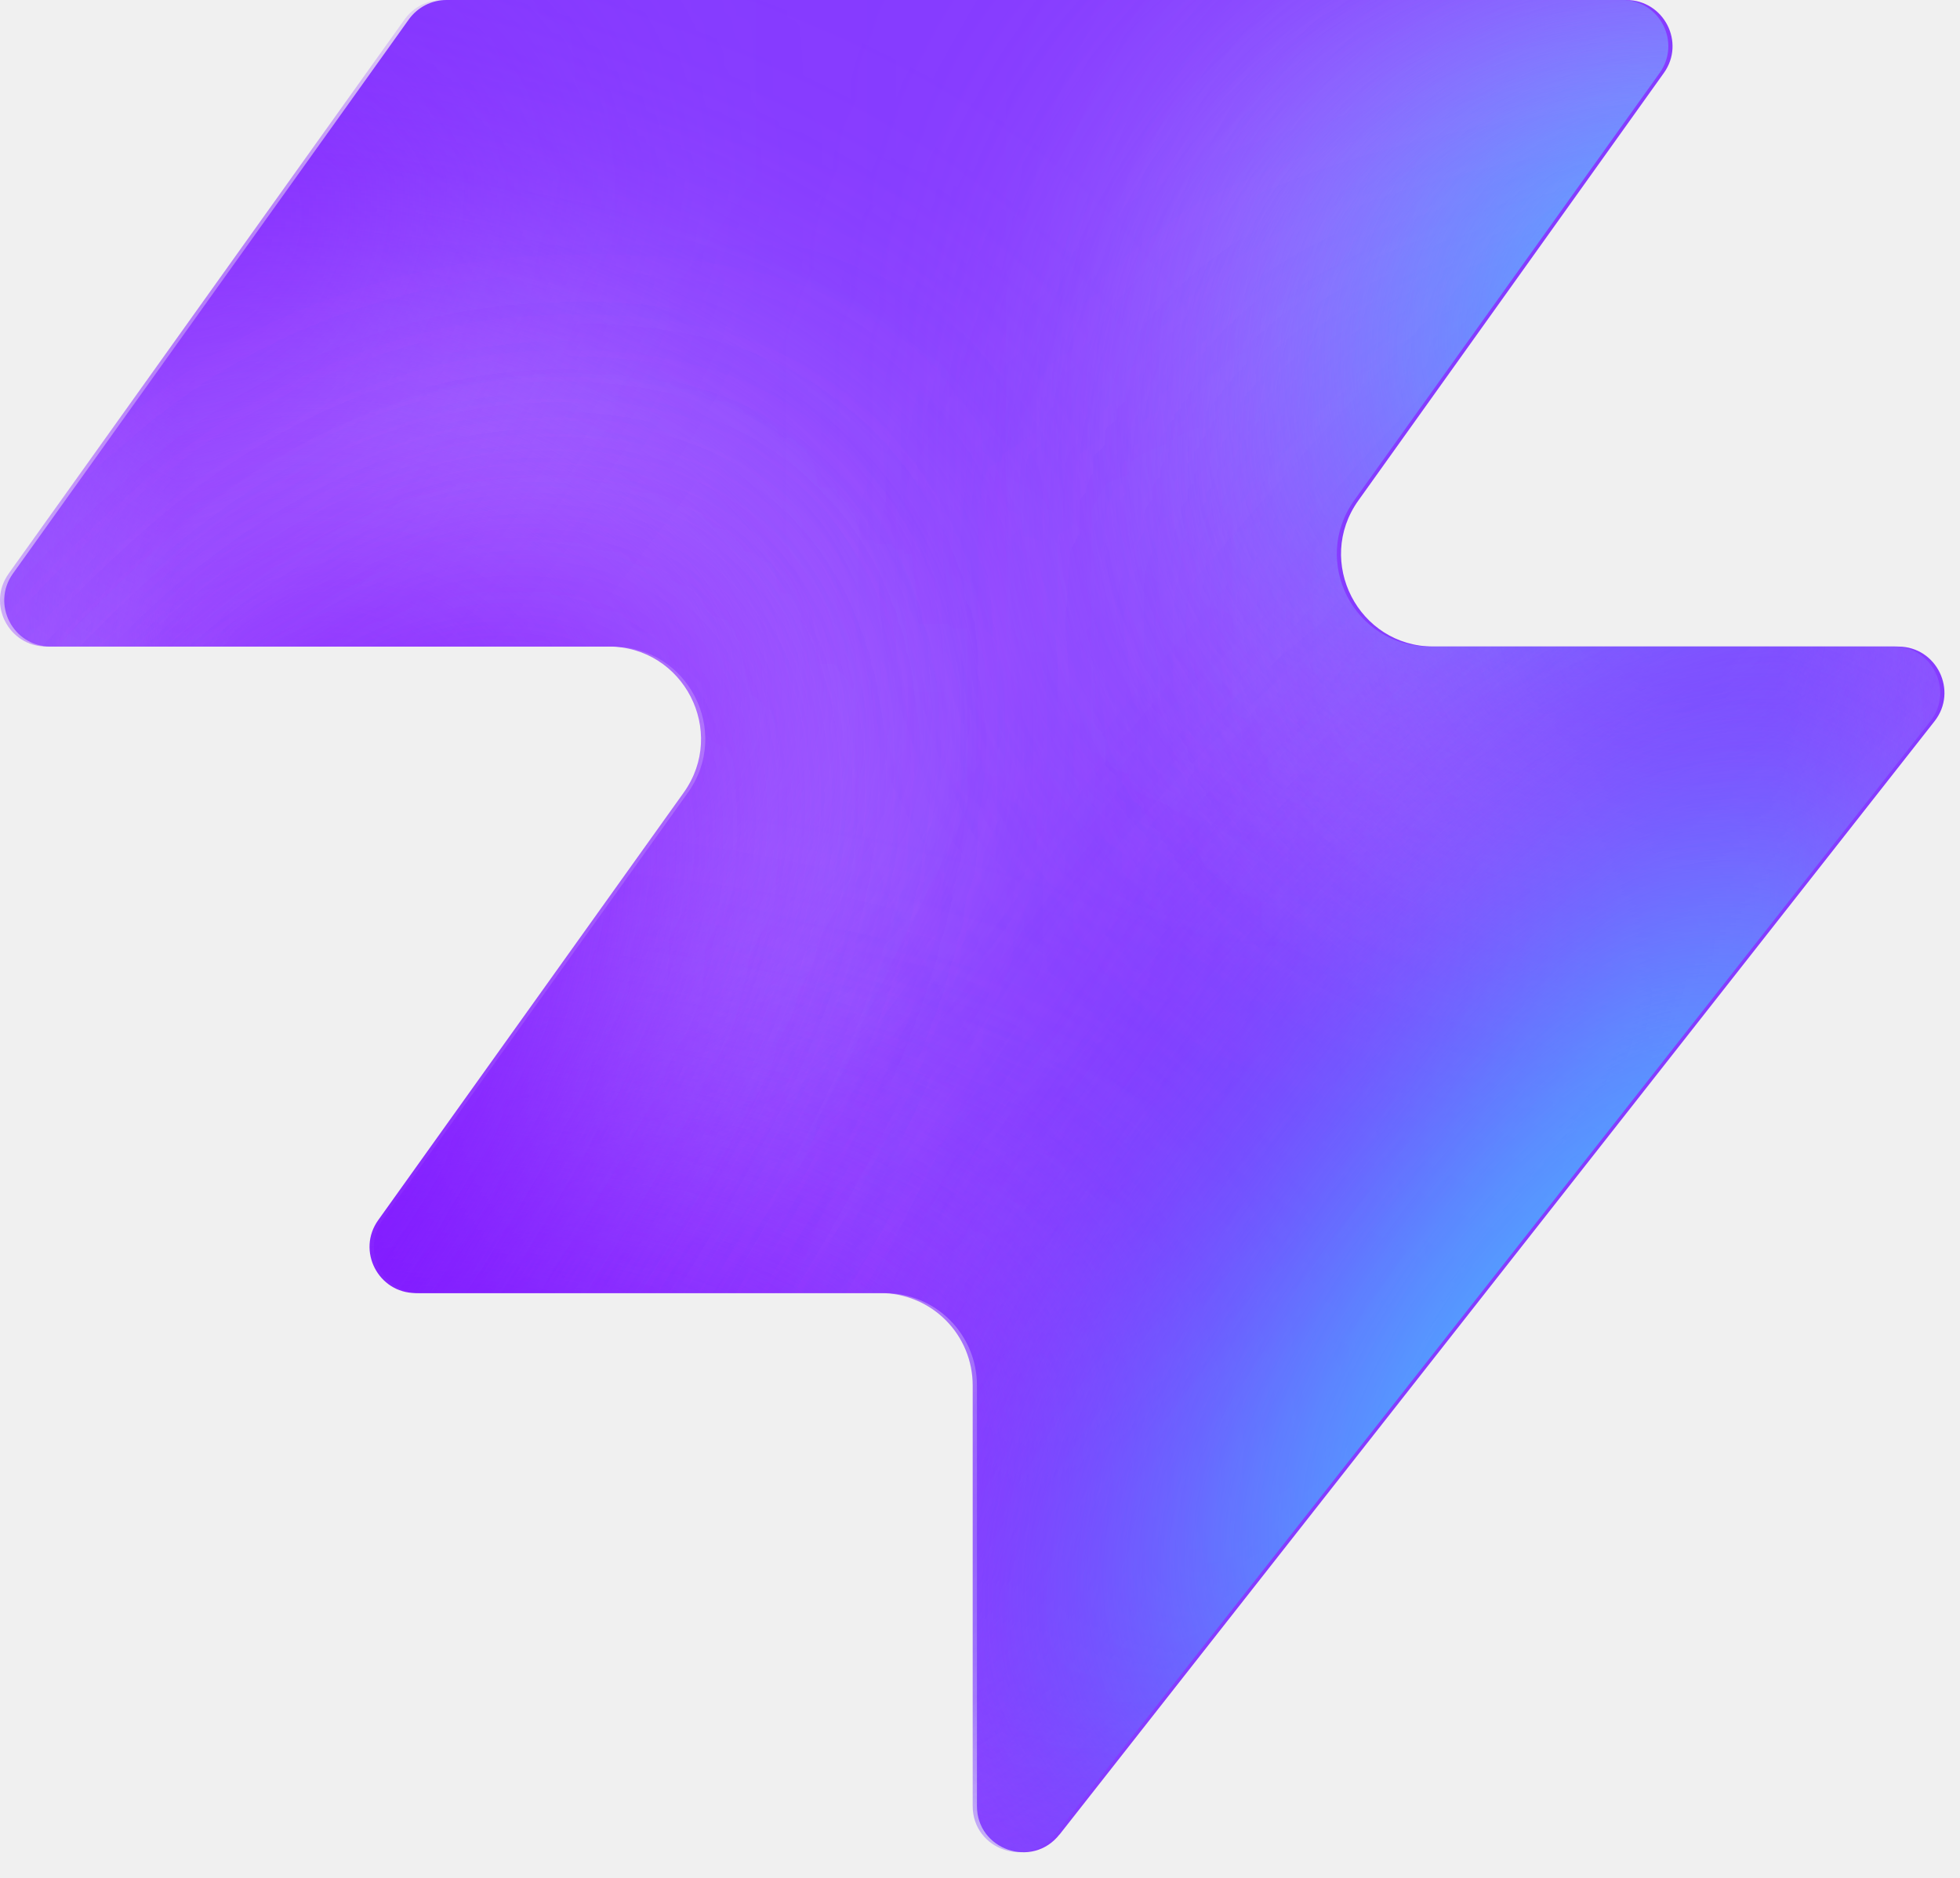
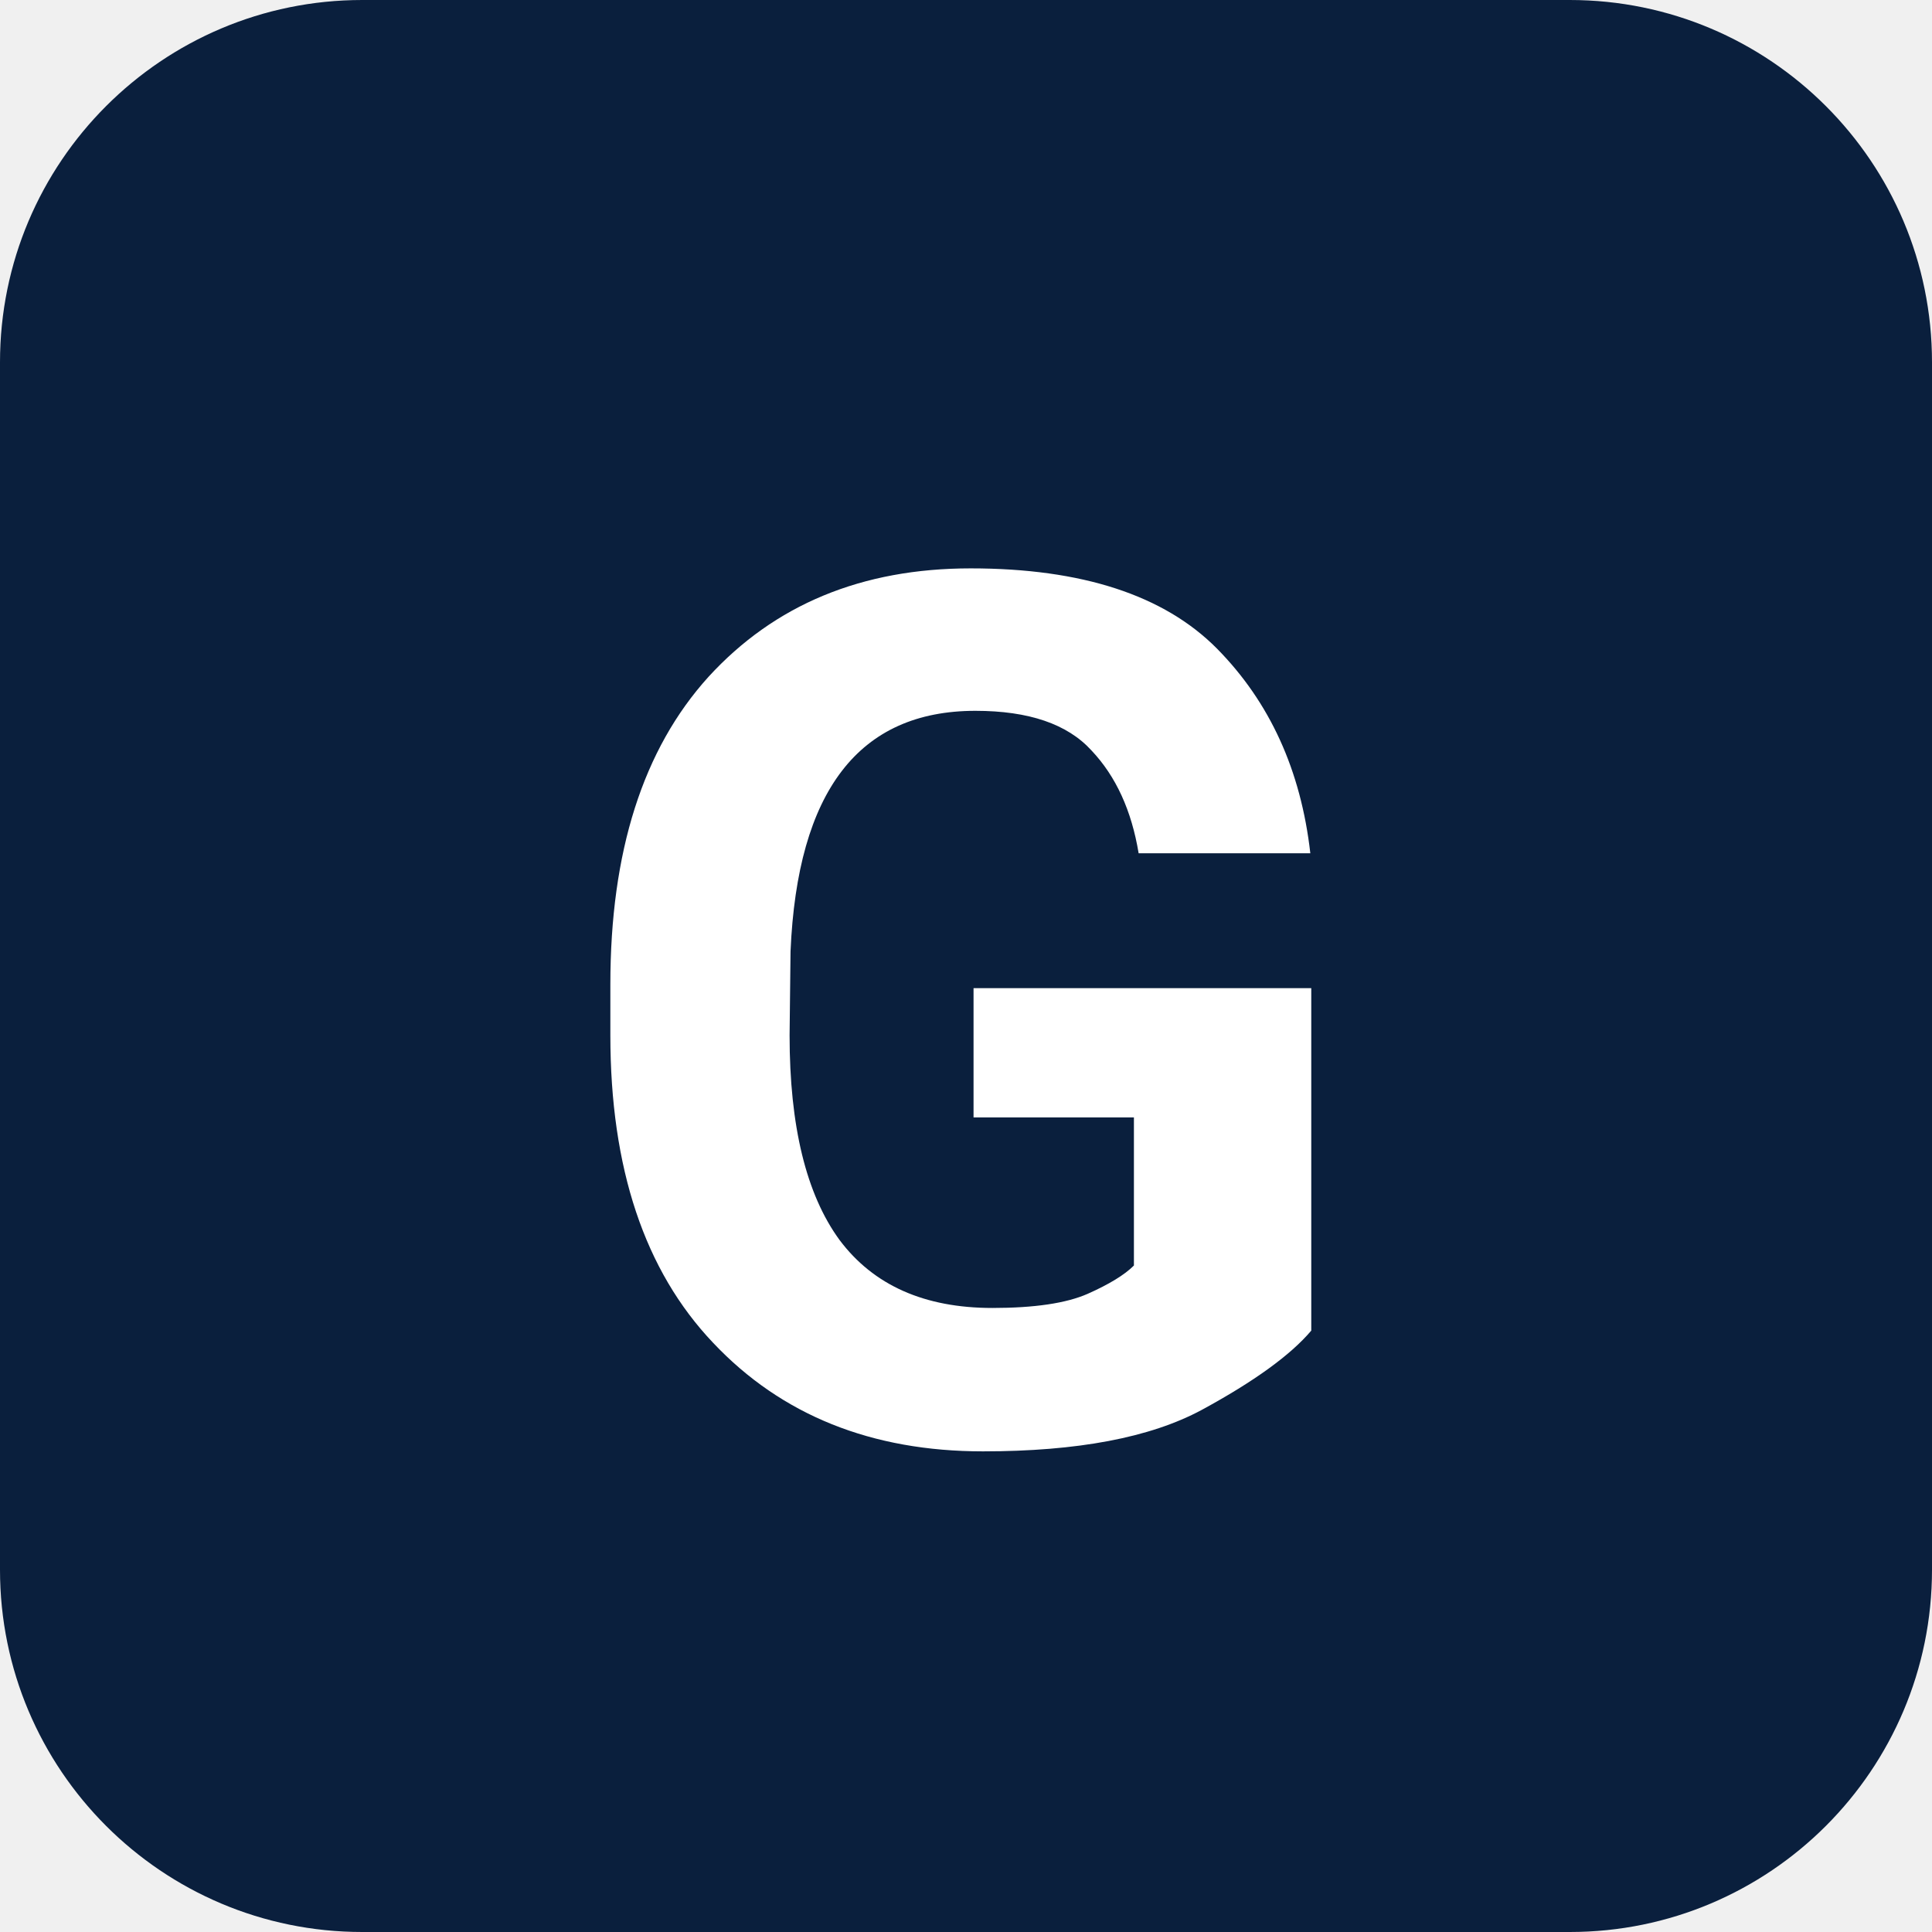
- <svg xmlns="http://www.w3.org/2000/svg" width="48" height="46" fill="none" viewBox="0 0 48 46">
-   <path fill="#863bff" d="M25.946 44.938c-.664.845-2.021.375-2.021-.698V33.937a2.26 2.26 0 0 0-2.262-2.262H10.287c-.92 0-1.456-1.04-.92-1.788l7.48-10.471c1.07-1.497 0-3.578-1.842-3.578H1.237c-.92 0-1.456-1.04-.92-1.788L10.013.474c.214-.297.556-.474.92-.474h28.894c.92 0 1.456 1.04.92 1.788l-7.48 10.471c-1.07 1.498 0 3.579 1.842 3.579h11.377c.943 0 1.473 1.088.89 1.83L25.947 44.94z" style="fill:#863bff;fill:color(display-p3 .525 .23 1);fill-opacity:1" />
-   <mask id="a" width="48" height="46" x="0" y="0" maskUnits="userSpaceOnUse" style="mask-type:alpha">
-     <path fill="#000" d="M25.842 44.938c-.664.844-2.021.375-2.021-.698V33.937a2.26 2.26 0 0 0-2.262-2.262H10.183c-.92 0-1.456-1.04-.92-1.788l7.48-10.471c1.07-1.498 0-3.579-1.842-3.579H1.133c-.92 0-1.456-1.04-.92-1.787L9.91.473c.214-.297.556-.474.92-.474h28.894c.92 0 1.456 1.04.92 1.788l-7.48 10.471c-1.07 1.498 0 3.578 1.842 3.578h11.377c.943 0 1.473 1.088.89 1.832L25.843 44.94z" style="fill:#000;fill-opacity:1" />
-   </mask>
-   <g mask="url(#a)">
-     <g filter="url(#b)">
-       <ellipse cx="5.508" cy="14.704" fill="#ede6ff" rx="5.508" ry="14.704" style="fill:#ede6ff;fill:color(display-p3 .927 .903 1);fill-opacity:1" transform="matrix(.00324 1 1 -.00324 -4.47 31.516)" />
-     </g>
-     <g filter="url(#c)">
-       <ellipse cx="10.399" cy="29.851" fill="#ede6ff" rx="10.399" ry="29.851" style="fill:#ede6ff;fill:color(display-p3 .927 .903 1);fill-opacity:1" transform="matrix(.00324 1 1 -.00324 -39.328 7.883)" />
-     </g>
-     <g filter="url(#d)">
-       <ellipse cx="5.508" cy="30.487" fill="#7e14ff" rx="5.508" ry="30.487" style="fill:#7e14ff;fill:color(display-p3 .492 .077 1);fill-opacity:1" transform="rotate(89.814 -25.913 -14.639)scale(1 -1)" />
-     </g>
-     <g filter="url(#e)">
-       <ellipse cx="5.508" cy="30.599" fill="#7e14ff" rx="5.508" ry="30.599" style="fill:#7e14ff;fill:color(display-p3 .492 .077 1);fill-opacity:1" transform="rotate(89.814 -32.644 -3.334)scale(1 -1)" />
-     </g>
-     <g filter="url(#f)">
-       <ellipse cx="5.508" cy="30.599" fill="#7e14ff" rx="5.508" ry="30.599" style="fill:#7e14ff;fill:color(display-p3 .492 .077 1);fill-opacity:1" transform="matrix(.00324 1 1 -.00324 -34.34 30.47)" />
-     </g>
-     <g filter="url(#g)">
-       <ellipse cx="14.072" cy="22.078" fill="#ede6ff" rx="14.072" ry="22.078" style="fill:#ede6ff;fill:color(display-p3 .927 .903 1);fill-opacity:1" transform="rotate(93.35 24.506 48.493)scale(-1 1)" />
-     </g>
-     <g filter="url(#h)">
-       <ellipse cx="3.47" cy="21.501" fill="#7e14ff" rx="3.47" ry="21.501" style="fill:#7e14ff;fill:color(display-p3 .492 .077 1);fill-opacity:1" transform="rotate(89.009 28.708 47.59)scale(-1 1)" />
-     </g>
-     <g filter="url(#i)">
-       <ellipse cx="3.47" cy="21.501" fill="#7e14ff" rx="3.47" ry="21.501" style="fill:#7e14ff;fill:color(display-p3 .492 .077 1);fill-opacity:1" transform="rotate(89.009 28.708 47.59)scale(-1 1)" />
-     </g>
-     <g filter="url(#j)">
-       <ellipse cx=".387" cy="8.972" fill="#7e14ff" rx="4.407" ry="29.108" style="fill:#7e14ff;fill:color(display-p3 .492 .077 1);fill-opacity:1" transform="rotate(39.51 .387 8.972)" />
-     </g>
-     <g filter="url(#k)">
-       <ellipse cx="47.523" cy="-6.092" fill="#7e14ff" rx="4.407" ry="29.108" style="fill:#7e14ff;fill:color(display-p3 .492 .077 1);fill-opacity:1" transform="rotate(37.892 47.523 -6.092)" />
-     </g>
-     <g filter="url(#l)">
-       <ellipse cx="41.412" cy="6.333" fill="#47bfff" rx="5.971" ry="9.665" style="fill:#47bfff;fill:color(display-p3 .28 .748 1);fill-opacity:1" transform="rotate(37.892 41.412 6.333)" />
-     </g>
-     <g filter="url(#m)">
-       <ellipse cx="-1.879" cy="38.332" fill="#7e14ff" rx="4.407" ry="29.108" style="fill:#7e14ff;fill:color(display-p3 .492 .077 1);fill-opacity:1" transform="rotate(37.892 -1.88 38.332)" />
-     </g>
-     <g filter="url(#n)">
-       <ellipse cx="-1.879" cy="38.332" fill="#7e14ff" rx="4.407" ry="29.108" style="fill:#7e14ff;fill:color(display-p3 .492 .077 1);fill-opacity:1" transform="rotate(37.892 -1.88 38.332)" />
-     </g>
-     <g filter="url(#o)">
-       <ellipse cx="35.651" cy="29.907" fill="#7e14ff" rx="4.407" ry="29.108" style="fill:#7e14ff;fill:color(display-p3 .492 .077 1);fill-opacity:1" transform="rotate(37.892 35.651 29.907)" />
-     </g>
-     <g filter="url(#p)">
-       <ellipse cx="38.418" cy="32.4" fill="#47bfff" rx="5.971" ry="15.297" style="fill:#47bfff;fill:color(display-p3 .28 .748 1);fill-opacity:1" transform="rotate(37.892 38.418 32.4)" />
-     </g>
-   </g>
-   <defs>
-     <filter id="b" width="60.045" height="41.654" x="-19.77" y="16.149" color-interpolation-filters="sRGB" filterUnits="userSpaceOnUse">
-       <feFlood flood-opacity="0" result="BackgroundImageFix" />
-       <feBlend in="SourceGraphic" in2="BackgroundImageFix" result="shape" />
-       <feGaussianBlur result="effect1_foregroundBlur_2002_17158" stdDeviation="7.659" />
-     </filter>
-     <filter id="c" width="90.34" height="51.437" x="-54.613" y="-7.533" color-interpolation-filters="sRGB" filterUnits="userSpaceOnUse">
-       <feFlood flood-opacity="0" result="BackgroundImageFix" />
-       <feBlend in="SourceGraphic" in2="BackgroundImageFix" result="shape" />
-       <feGaussianBlur result="effect1_foregroundBlur_2002_17158" stdDeviation="7.659" />
-     </filter>
-     <filter id="d" width="79.355" height="29.4" x="-49.64" y="2.03" color-interpolation-filters="sRGB" filterUnits="userSpaceOnUse">
-       <feFlood flood-opacity="0" result="BackgroundImageFix" />
-       <feBlend in="SourceGraphic" in2="BackgroundImageFix" result="shape" />
-       <feGaussianBlur result="effect1_foregroundBlur_2002_17158" stdDeviation="4.596" />
-     </filter>
-     <filter id="e" width="79.579" height="29.4" x="-45.045" y="20.029" color-interpolation-filters="sRGB" filterUnits="userSpaceOnUse">
-       <feFlood flood-opacity="0" result="BackgroundImageFix" />
-       <feBlend in="SourceGraphic" in2="BackgroundImageFix" result="shape" />
-       <feGaussianBlur result="effect1_foregroundBlur_2002_17158" stdDeviation="4.596" />
-     </filter>
-     <filter id="f" width="79.579" height="29.4" x="-43.513" y="21.178" color-interpolation-filters="sRGB" filterUnits="userSpaceOnUse">
-       <feFlood flood-opacity="0" result="BackgroundImageFix" />
-       <feBlend in="SourceGraphic" in2="BackgroundImageFix" result="shape" />
-       <feGaussianBlur result="effect1_foregroundBlur_2002_17158" stdDeviation="4.596" />
-     </filter>
-     <filter id="g" width="74.749" height="58.852" x="15.756" y="-17.901" color-interpolation-filters="sRGB" filterUnits="userSpaceOnUse">
-       <feFlood flood-opacity="0" result="BackgroundImageFix" />
-       <feBlend in="SourceGraphic" in2="BackgroundImageFix" result="shape" />
-       <feGaussianBlur result="effect1_foregroundBlur_2002_17158" stdDeviation="7.659" />
-     </filter>
-     <filter id="h" width="61.377" height="25.362" x="23.548" y="2.284" color-interpolation-filters="sRGB" filterUnits="userSpaceOnUse">
-       <feFlood flood-opacity="0" result="BackgroundImageFix" />
-       <feBlend in="SourceGraphic" in2="BackgroundImageFix" result="shape" />
-       <feGaussianBlur result="effect1_foregroundBlur_2002_17158" stdDeviation="4.596" />
-     </filter>
-     <filter id="i" width="61.377" height="25.362" x="23.548" y="2.284" color-interpolation-filters="sRGB" filterUnits="userSpaceOnUse">
-       <feFlood flood-opacity="0" result="BackgroundImageFix" />
-       <feBlend in="SourceGraphic" in2="BackgroundImageFix" result="shape" />
-       <feGaussianBlur result="effect1_foregroundBlur_2002_17158" stdDeviation="4.596" />
-     </filter>
-     <filter id="j" width="56.045" height="63.649" x="-27.636" y="-22.853" color-interpolation-filters="sRGB" filterUnits="userSpaceOnUse">
-       <feFlood flood-opacity="0" result="BackgroundImageFix" />
-       <feBlend in="SourceGraphic" in2="BackgroundImageFix" result="shape" />
-       <feGaussianBlur result="effect1_foregroundBlur_2002_17158" stdDeviation="4.596" />
-     </filter>
-     <filter id="k" width="54.814" height="64.646" x="20.116" y="-38.415" color-interpolation-filters="sRGB" filterUnits="userSpaceOnUse">
-       <feFlood flood-opacity="0" result="BackgroundImageFix" />
-       <feBlend in="SourceGraphic" in2="BackgroundImageFix" result="shape" />
-       <feGaussianBlur result="effect1_foregroundBlur_2002_17158" stdDeviation="4.596" />
-     </filter>
-     <filter id="l" width="33.541" height="35.313" x="24.641" y="-11.323" color-interpolation-filters="sRGB" filterUnits="userSpaceOnUse">
-       <feFlood flood-opacity="0" result="BackgroundImageFix" />
-       <feBlend in="SourceGraphic" in2="BackgroundImageFix" result="shape" />
-       <feGaussianBlur result="effect1_foregroundBlur_2002_17158" stdDeviation="4.596" />
-     </filter>
-     <filter id="m" width="54.814" height="64.646" x="-29.286" y="6.009" color-interpolation-filters="sRGB" filterUnits="userSpaceOnUse">
-       <feFlood flood-opacity="0" result="BackgroundImageFix" />
-       <feBlend in="SourceGraphic" in2="BackgroundImageFix" result="shape" />
-       <feGaussianBlur result="effect1_foregroundBlur_2002_17158" stdDeviation="4.596" />
-     </filter>
-     <filter id="n" width="54.814" height="64.646" x="-29.286" y="6.009" color-interpolation-filters="sRGB" filterUnits="userSpaceOnUse">
-       <feFlood flood-opacity="0" result="BackgroundImageFix" />
-       <feBlend in="SourceGraphic" in2="BackgroundImageFix" result="shape" />
-       <feGaussianBlur result="effect1_foregroundBlur_2002_17158" stdDeviation="4.596" />
-     </filter>
-     <filter id="o" width="54.814" height="64.646" x="8.244" y="-2.416" color-interpolation-filters="sRGB" filterUnits="userSpaceOnUse">
-       <feFlood flood-opacity="0" result="BackgroundImageFix" />
-       <feBlend in="SourceGraphic" in2="BackgroundImageFix" result="shape" />
-       <feGaussianBlur result="effect1_foregroundBlur_2002_17158" stdDeviation="4.596" />
-     </filter>
-     <filter id="p" width="39.409" height="43.623" x="18.713" y="10.588" color-interpolation-filters="sRGB" filterUnits="userSpaceOnUse">
-       <feFlood flood-opacity="0" result="BackgroundImageFix" />
-       <feBlend in="SourceGraphic" in2="BackgroundImageFix" result="shape" />
-       <feGaussianBlur result="effect1_foregroundBlur_2002_17158" stdDeviation="4.596" />
-     </filter>
-   </defs>
+ <svg xmlns="http://www.w3.org/2000/svg" viewBox="0 0 32 32" width="32" height="32">
+   <rect width="32" height="32" rx="6" fill="#0a1f3d" />
+   <text x="16" y="17" font-family="system-ui, -apple-system, 'Segoe UI', Roboto, sans-serif" font-weight="700" font-size="20" fill="#ffffff" text-anchor="middle" dominant-baseline="central">G</text>
</svg>
